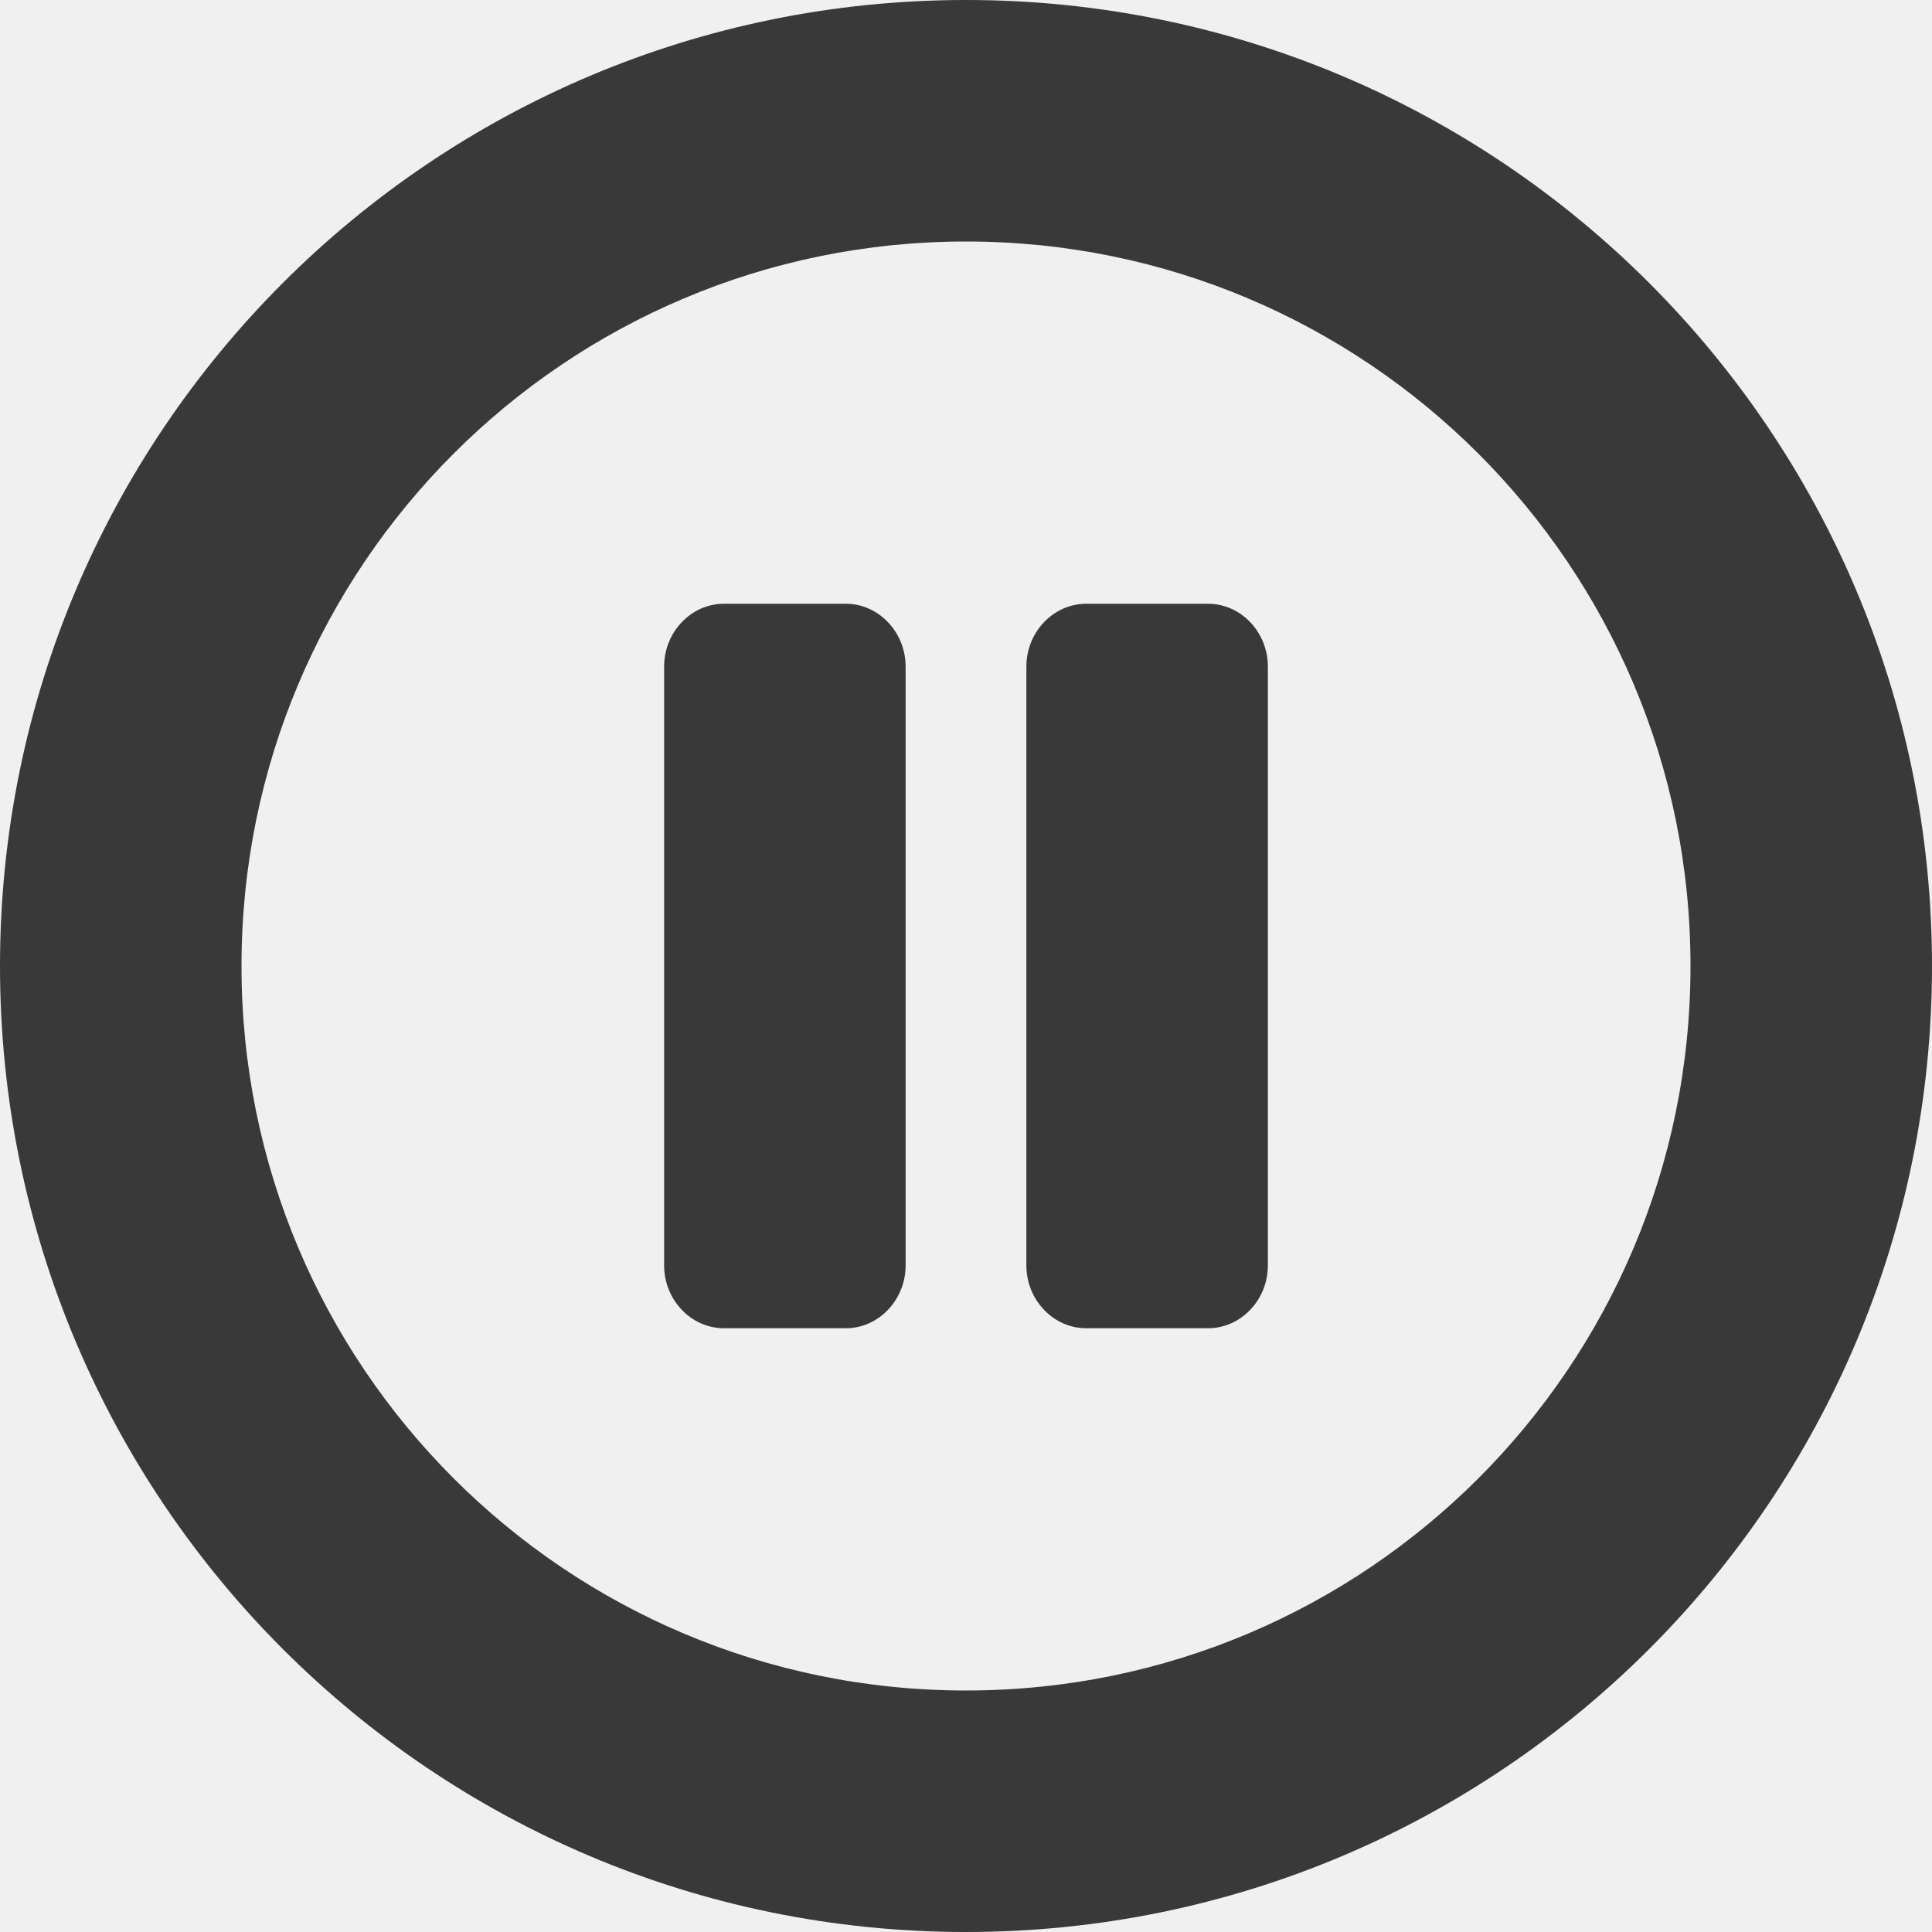
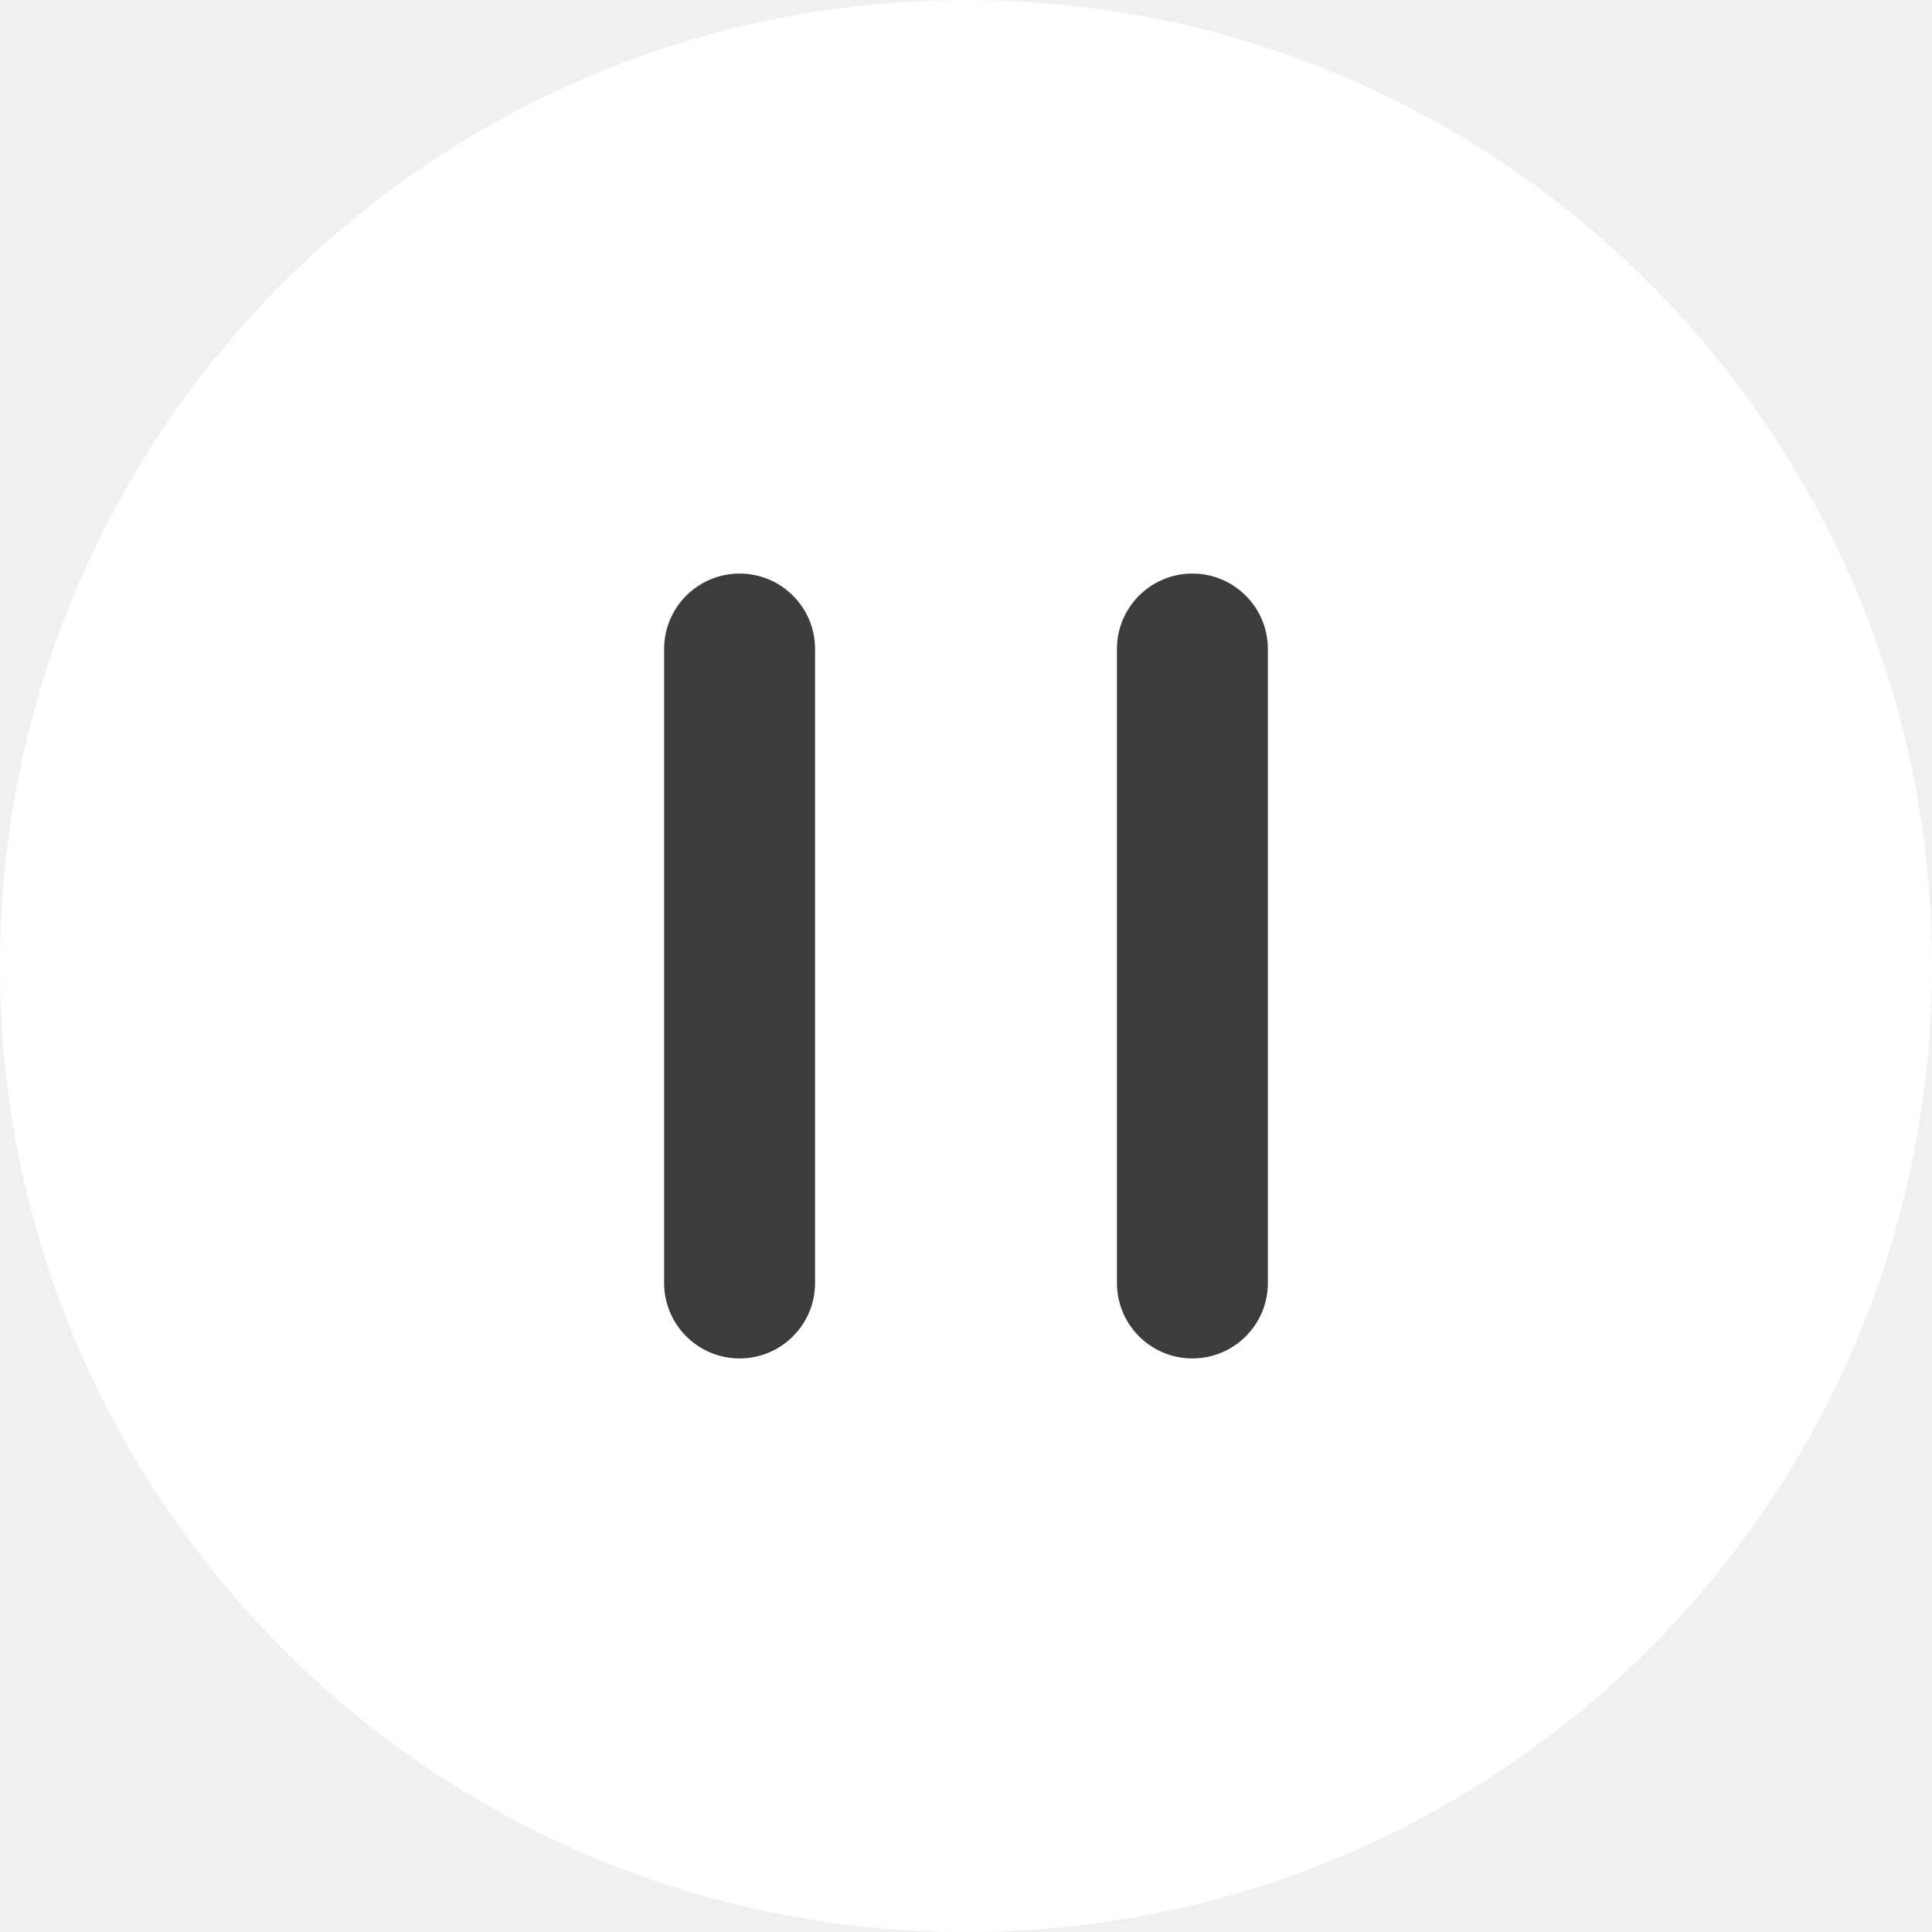
- <svg xmlns="http://www.w3.org/2000/svg" width="24" height="24" viewBox="0 0 24 24">
-   <path fill="rgba(12, 12, 13, 0.8)" d="M12,0 C5.371,0 0,5.371 0,12 C0,18.629 5.371,24 12,24 C18.629,24 24,18.629 24,12 C24,5.371 18.629,0 12,0 Z M12,21 C7.027,21 3,16.973 3,12 C3,7.027 7.027,3 12,3 C16.973,3 21,7.027 21,12 C21,16.973 16.973,21 12,21 Z M15.75,8.281 L15.75,15.719 C15.75,16.148 15.415,16.5 15.006,16.5 L13.494,16.5 C13.085,16.5 12.75,16.148 12.75,15.719 L12.75,8.281 C12.75,7.852 13.085,7.5 13.494,7.5 L15.006,7.5 C15.415,7.5 15.75,7.852 15.75,8.281 Z M11.25,8.281 L11.25,15.719 C11.25,16.148 10.915,16.5 10.506,16.5 L8.994,16.5 C8.585,16.5 8.25,16.148 8.25,15.719 L8.25,8.281 C8.25,7.852 8.585,7.5 8.994,7.5 L10.506,7.5 C10.915,7.5 11.25,7.852 11.25,8.281 Z" />
+ <svg xmlns="http://www.w3.org/2000/svg" width="24px" height="24px" viewBox="0 0 24 24" version="1.1">
+   <g id="icon-24-disabled" stroke="none" stroke-width="1" fill="none" fill-rule="evenodd">
+     <g id="Disabled" fill-rule="nonzero">
+       <circle id="Background" fill="#FFFFFF" cx="12" cy="12" r="12" />
+       <path d="M8.25,8.062 C8.25,7.545 8.67,7.125 9.188,7.125 C9.705,7.125 10.125,7.545 10.125,8.062 L10.125,15.938 C10.125,16.455 9.705,16.875 9.188,16.875 C8.67,16.875 8.25,16.455 8.25,15.938 L8.25,8.062 Z" id="Line" fill-opacity="0.8" fill="#0C0C0D" />
+       <path d="M13.875,8.062 C13.875,7.545 14.295,7.125 14.812,7.125 C15.33,7.125 15.75,7.545 15.75,8.062 L15.75,15.938 C15.75,16.455 15.33,16.875 14.812,16.875 C14.295,16.875 13.875,16.455 13.875,15.938 L13.875,8.062 Z" id="Line" fill-opacity="0.8" fill="#0C0C0D" />
+     </g>
+   </g>
</svg>
